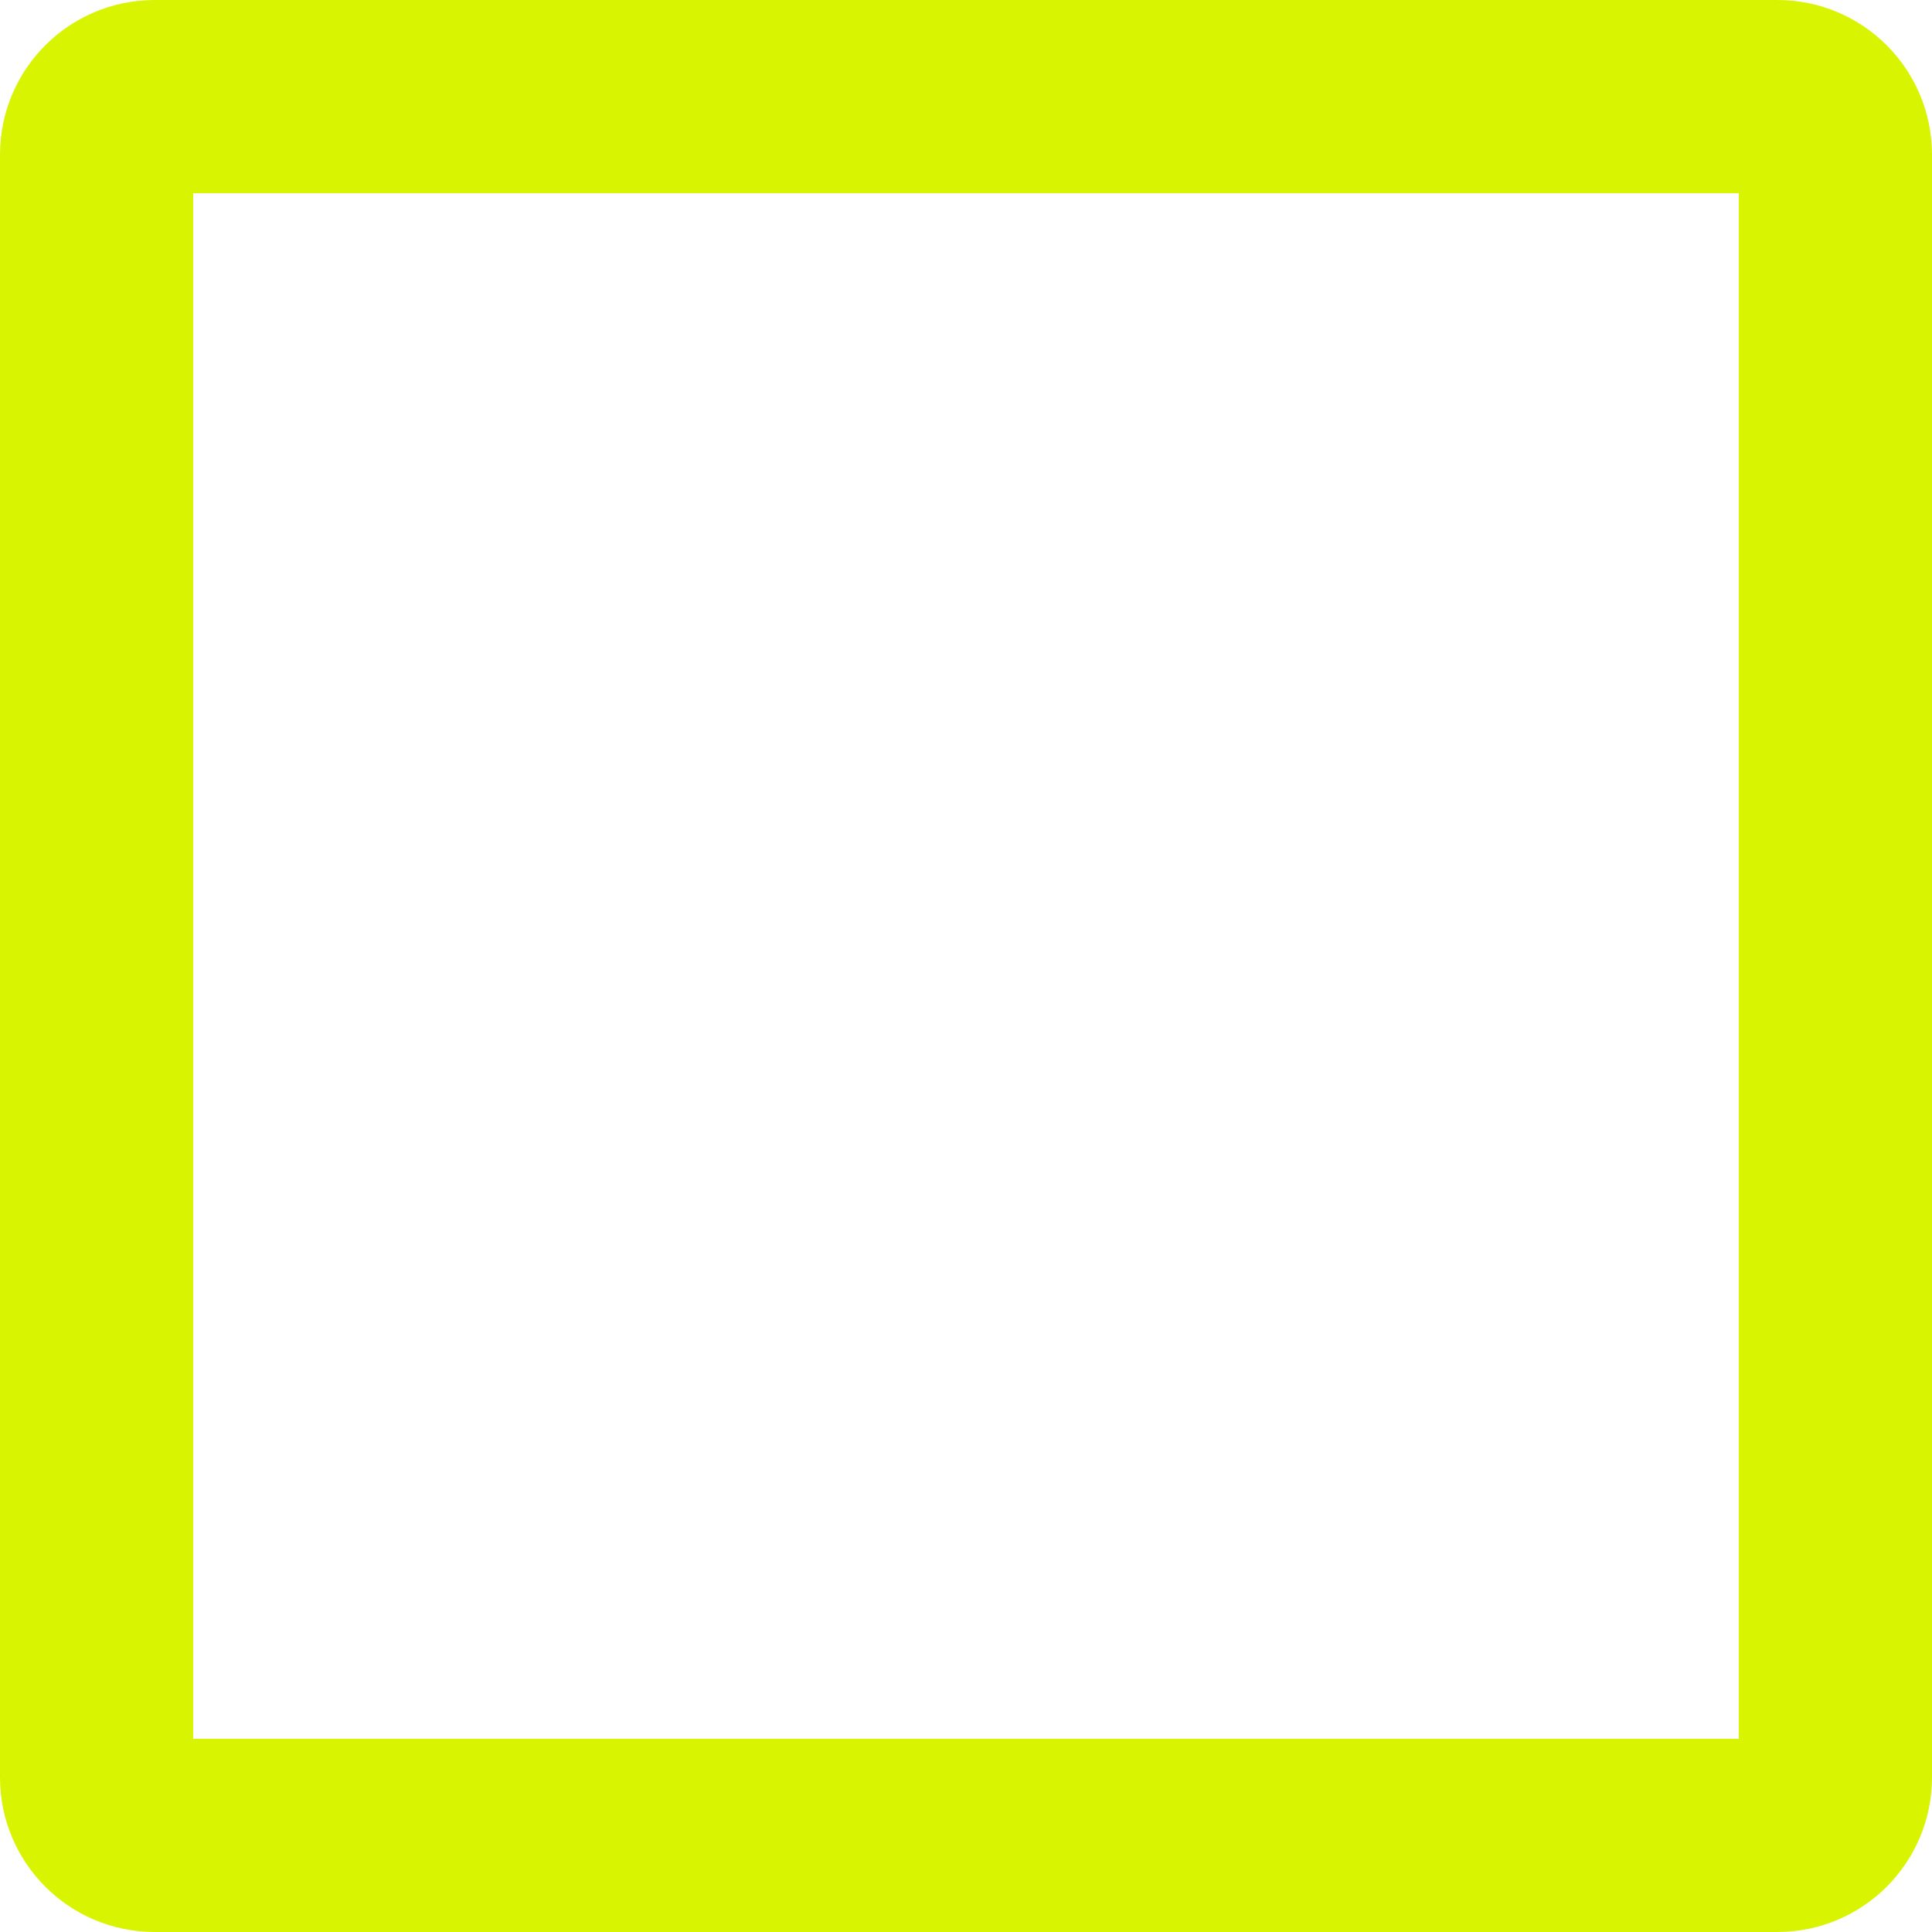
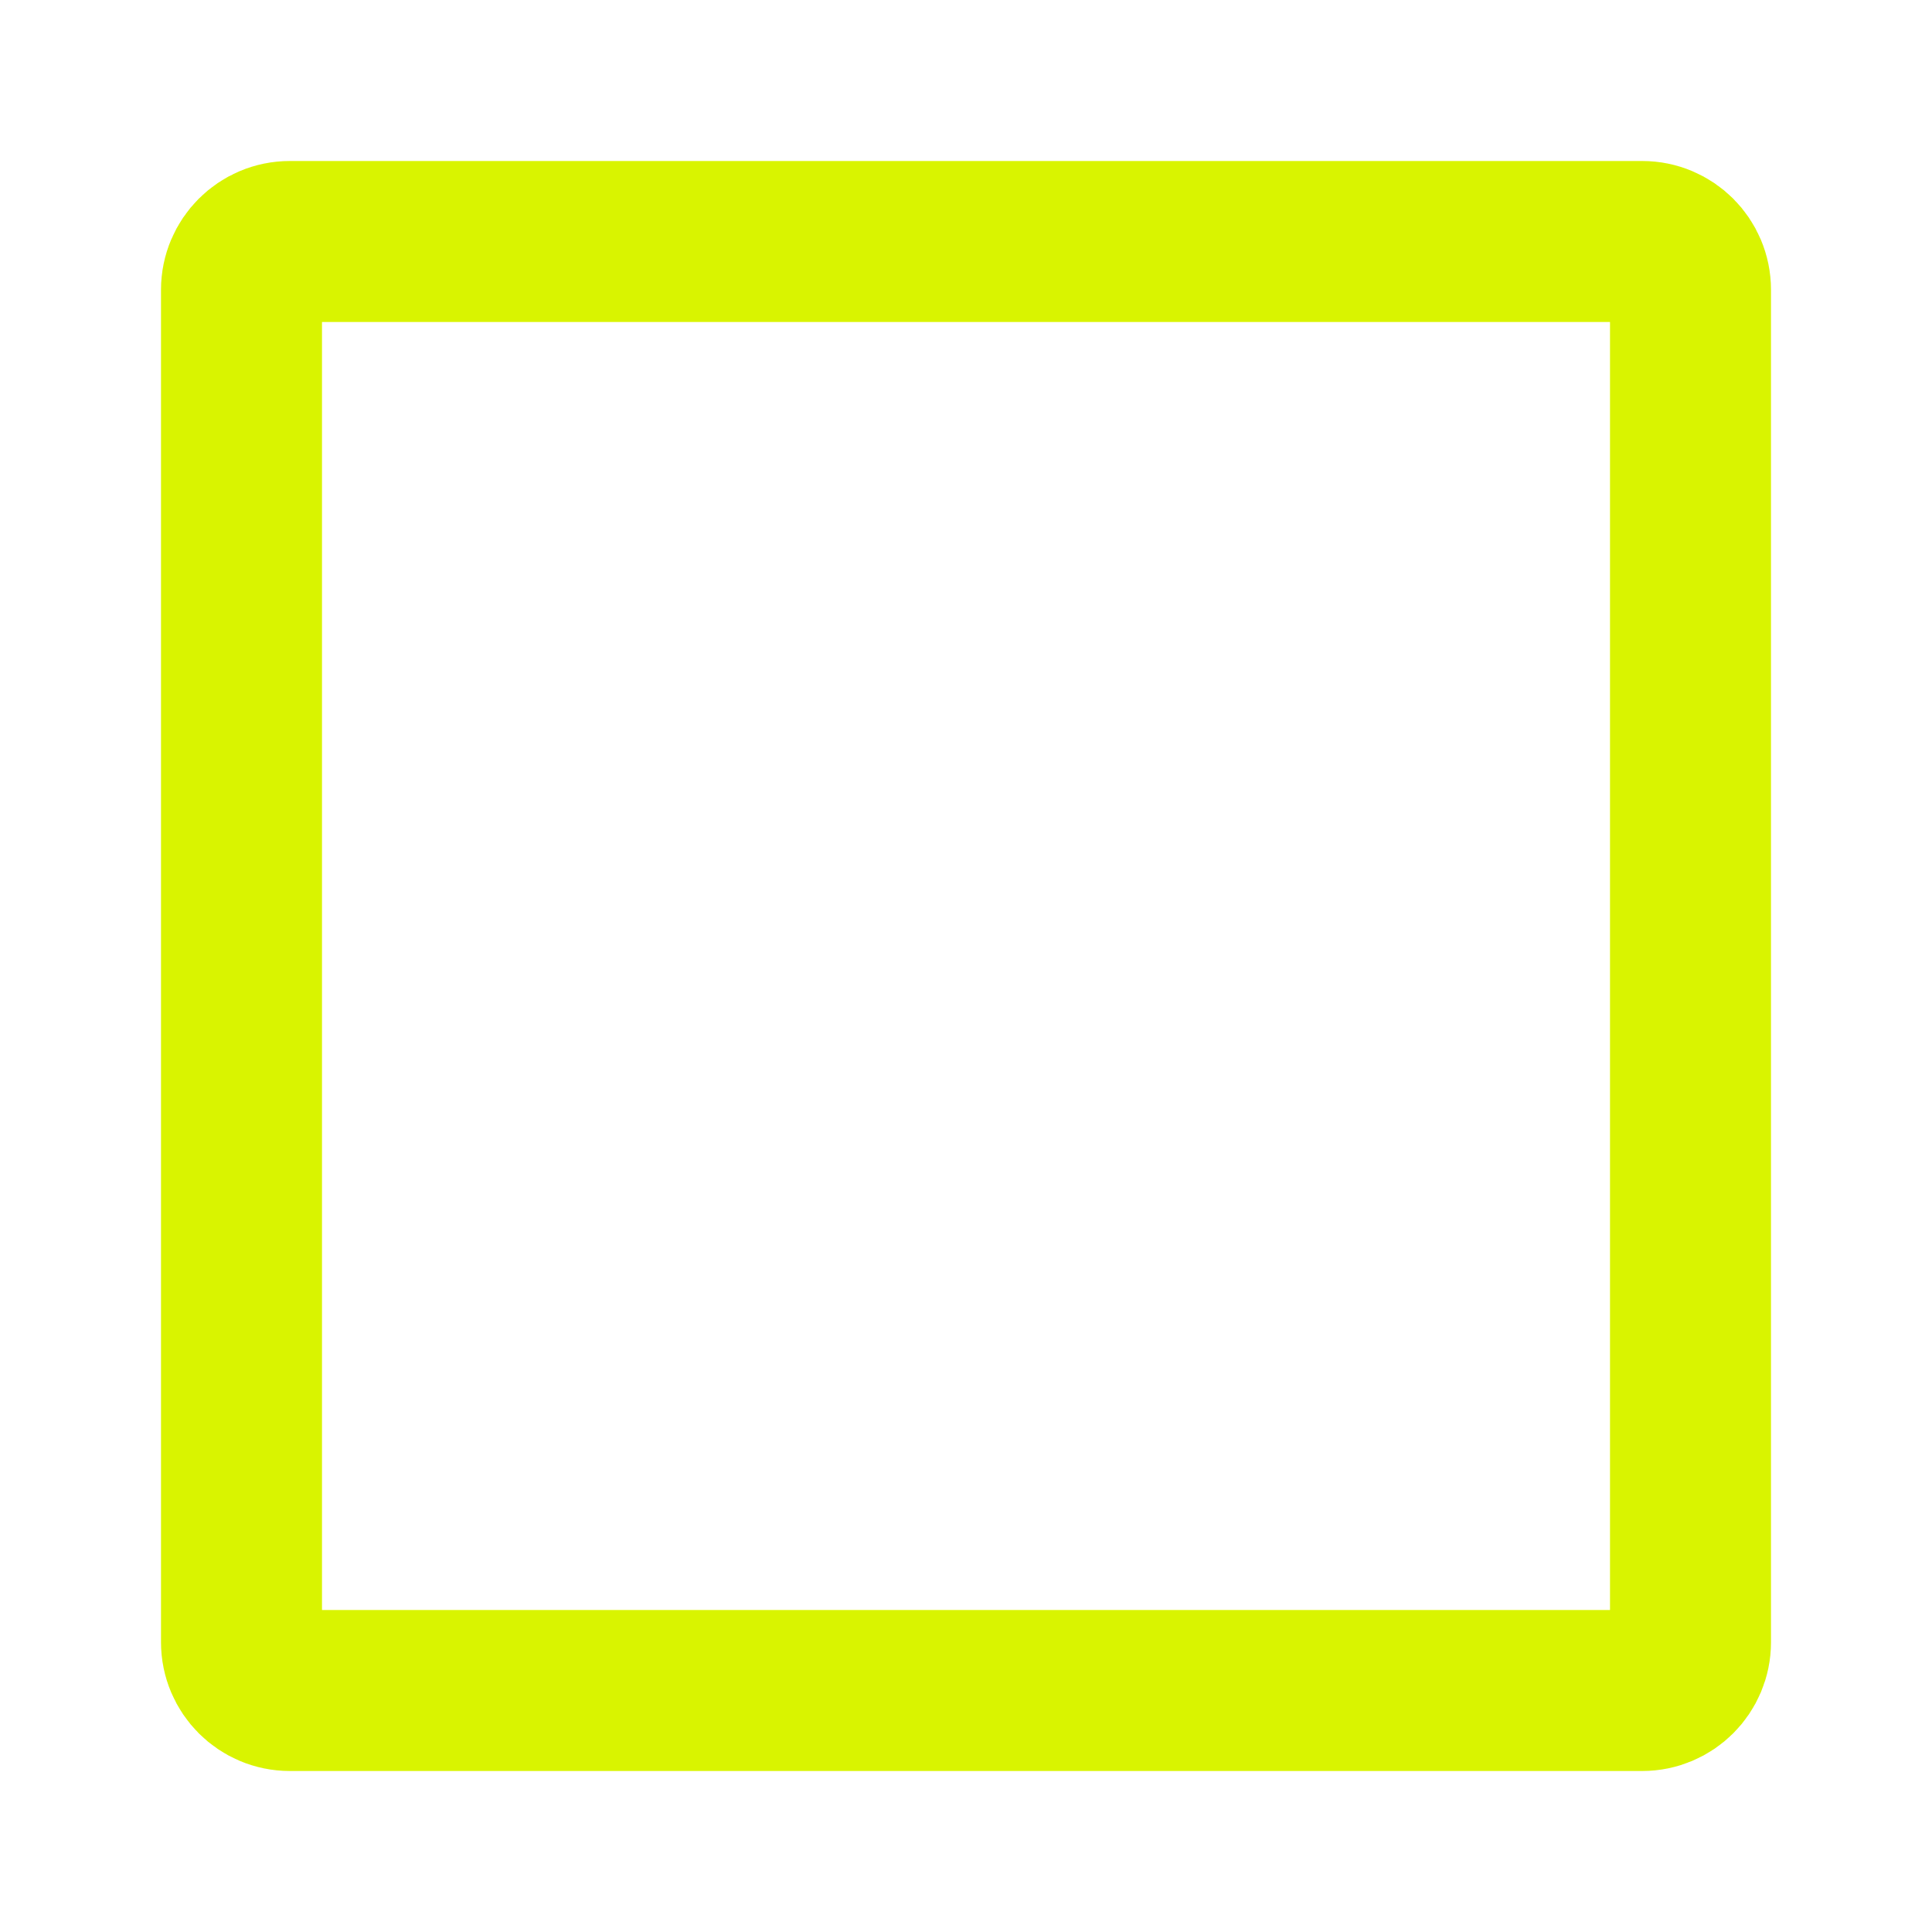
- <svg xmlns="http://www.w3.org/2000/svg" preserveAspectRatio="none" overflow="visible" style="display: block;" width="20" height="20" viewBox="0 0 20 20" fill="none">
-   <path id="Vector" d="M1 18.4V1.6C1 1.269 1.269 1 1.6 1H18.4C18.731 1 19 1.269 19 1.6V18.4C19 18.731 18.731 19 18.4 19H1.6C1.269 19 1 18.731 1 18.4Z" stroke="#D9F400" stroke-width="2" />
+ <svg xmlns="http://www.w3.org/2000/svg" preserveAspectRatio="none" overflow="visible" style="display: block;" width="24" height="24" viewBox="0 0 24 24" fill="none">
+   <g id="Checkbox">
+     <path id="Vector" d="M3 20.4V3.6C3 3.269 3.269 3 3.6 3H20.4C20.731 3 21 3.269 21 3.6V20.4C21 20.731 20.731 21 20.4 21H3.6C3.269 21 3 20.731 3 20.4Z" stroke-width="2" stroke="#D9F400" />
+   </g>
</svg>
